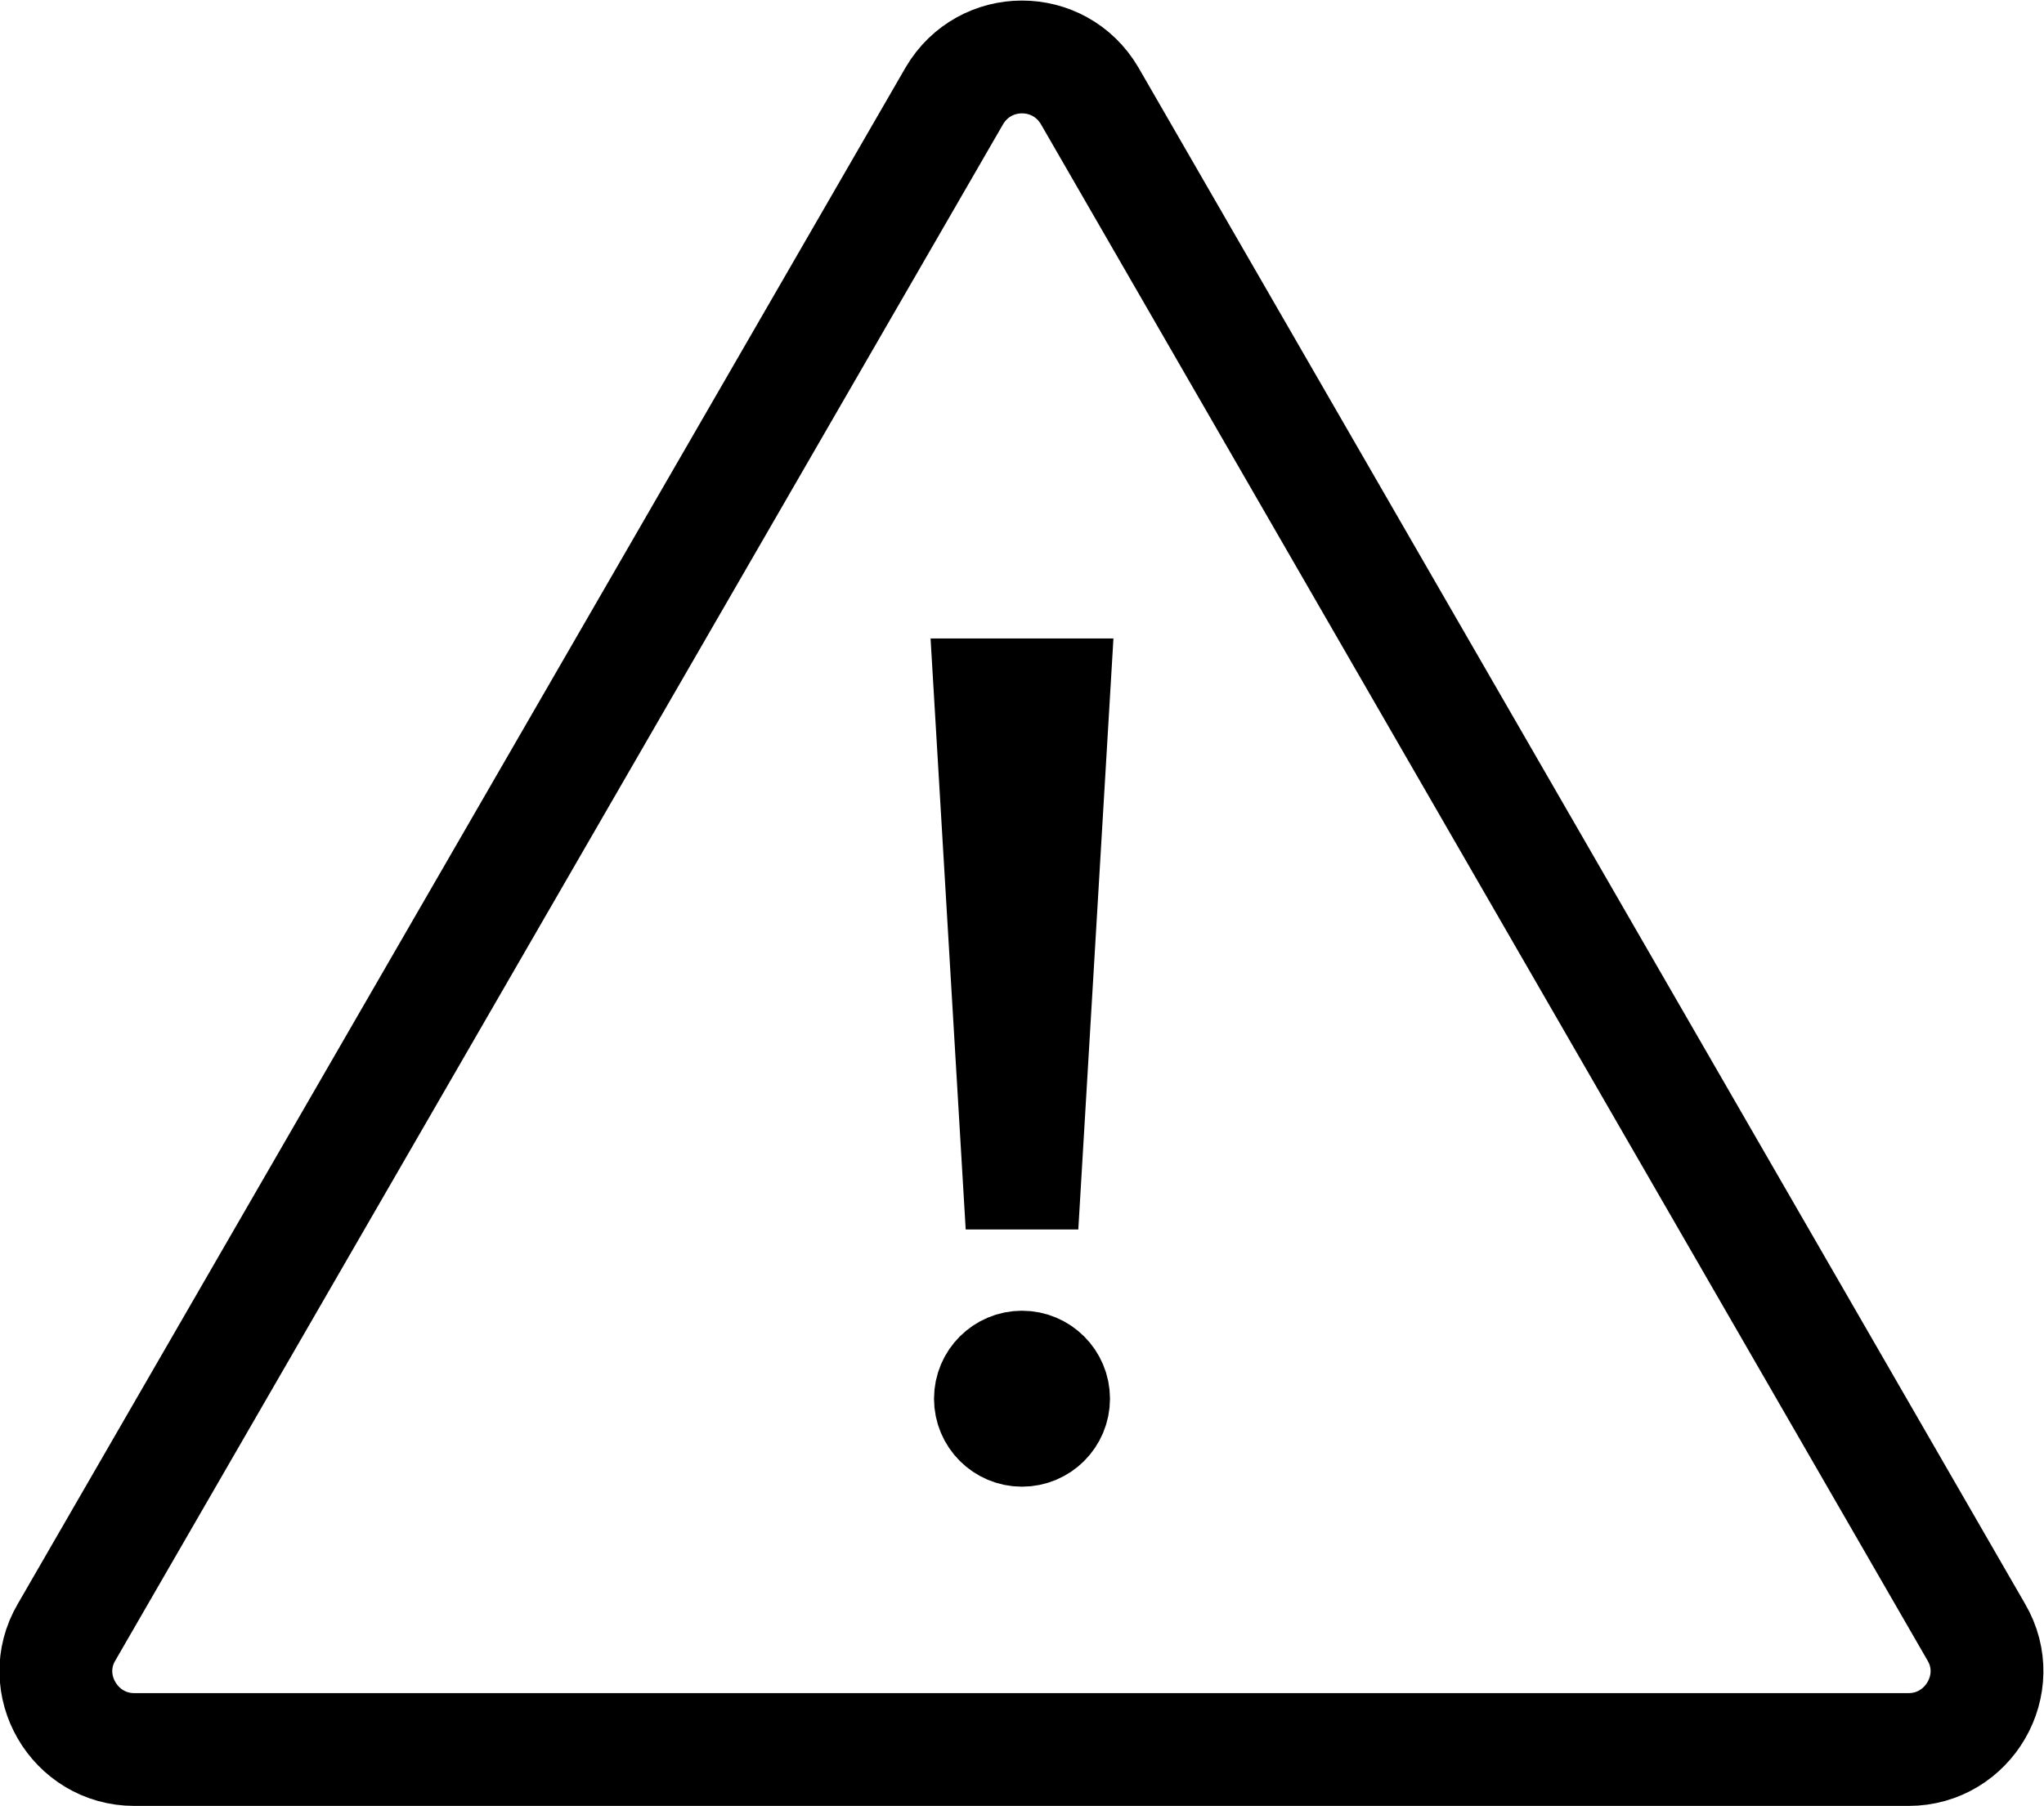
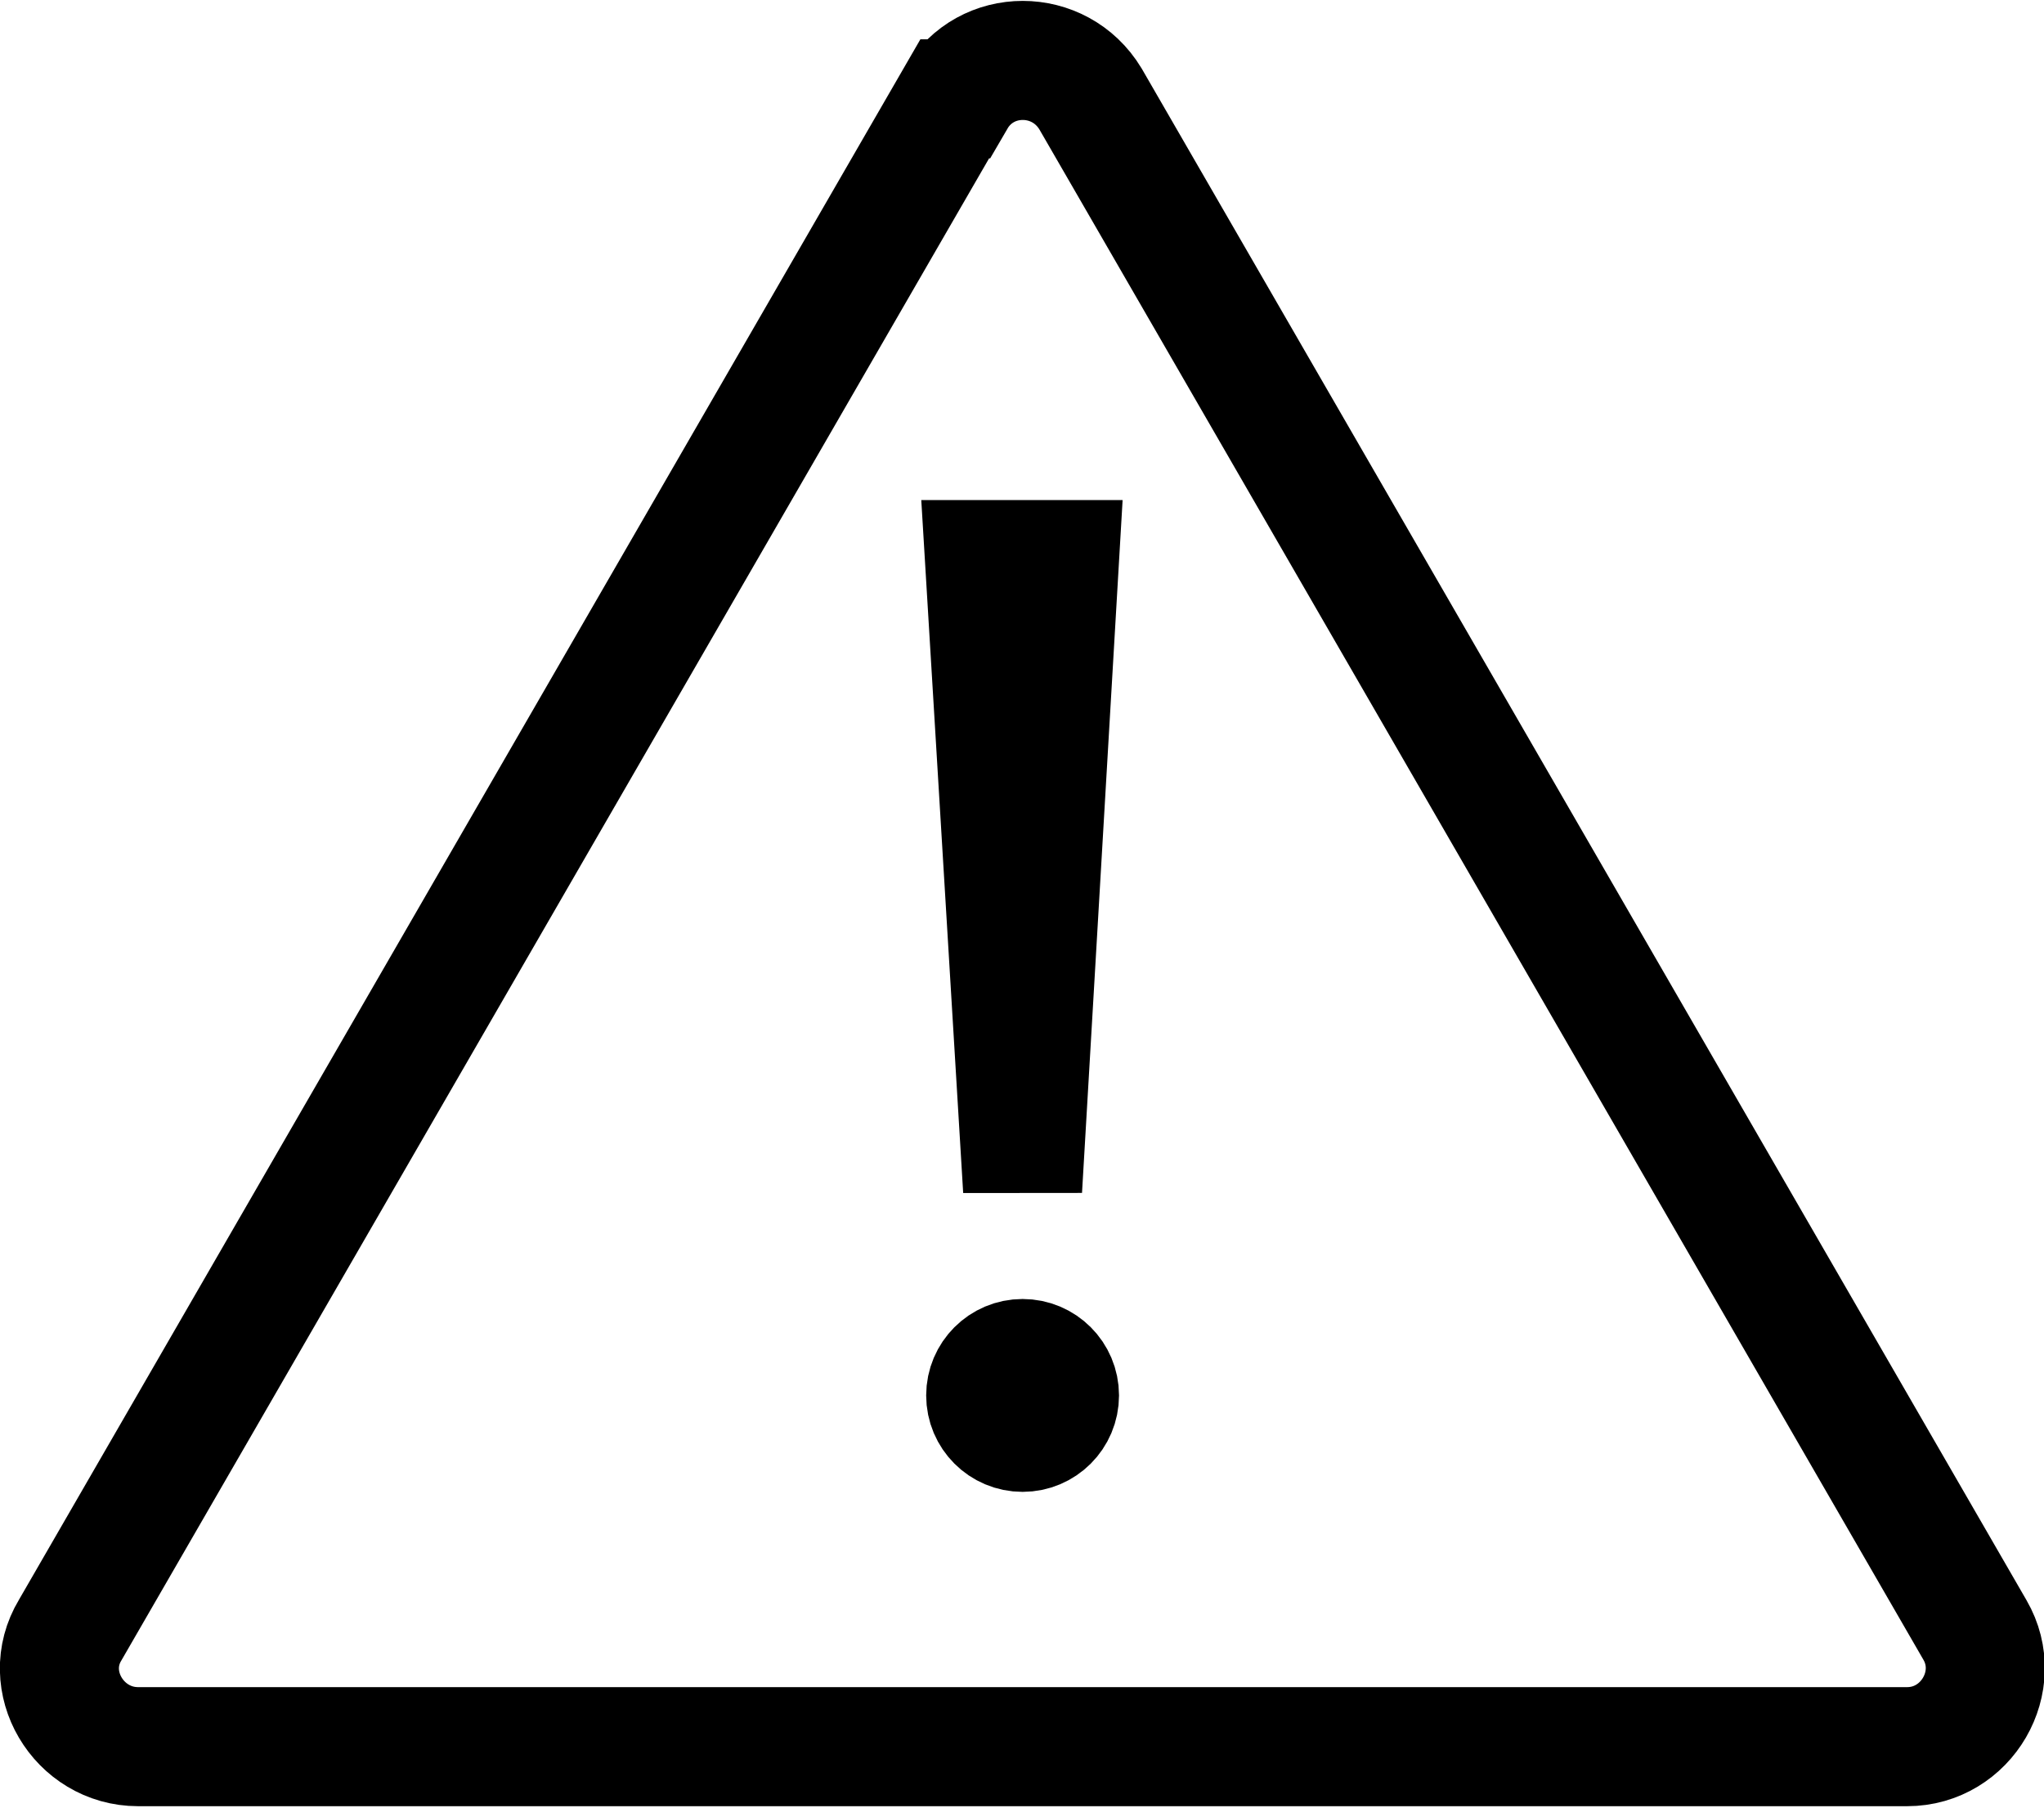
- <svg xmlns="http://www.w3.org/2000/svg" id="uuid-caf9d426-a14f-4111-bd05-4d6dfeccf654" width="18.12" height="16.01" viewBox="0 0 18.12 16.01">
-   <circle cx="9.06" cy="12.4" r=".28" stroke="#000" stroke-miterlimit="10" />
-   <polygon points="9.06 6.16 8.78 6.16 9.06 10.87 9.34 6.16 9.06 6.16" stroke="#000" stroke-miterlimit="10" />
-   <path d="m8.46.85L.59,14.47c-.27.46.07,1.04.6,1.04h15.73c.53,0,.87-.58.6-1.04L9.66.85c-.27-.46-.93-.46-1.2,0Z" fill="none" stroke="#000" stroke-miterlimit="10" />
+ <svg xmlns="http://www.w3.org/2000/svg" id="Layer_1" data-name="Layer 1" viewBox="0 0 17.17 15.18">
+   <defs>
+     <style>
+       .cls-1, .cls-2 {
+         stroke: #000;
+         stroke-miterlimit: 10;
+       }
+ 
+       .cls-2 {
+         fill: none;
+       }
+     </style>
+   </defs>
+   <circle class="cls-1" cx="8.59" cy="11.72" r=".31" />
+   <polygon class="cls-1" points="8.59 4.7 8.27 4.7 8.59 9.99 8.9 4.7 8.59 4.7" />
+   <path class="cls-2" d="m8.02.83L.59,13.69c-.26.43.07.98.57.98h14.86c.5,0,.82-.55.57-.98L9.16.83c-.26-.43-.88-.43-1.13,0Z" />
</svg>
